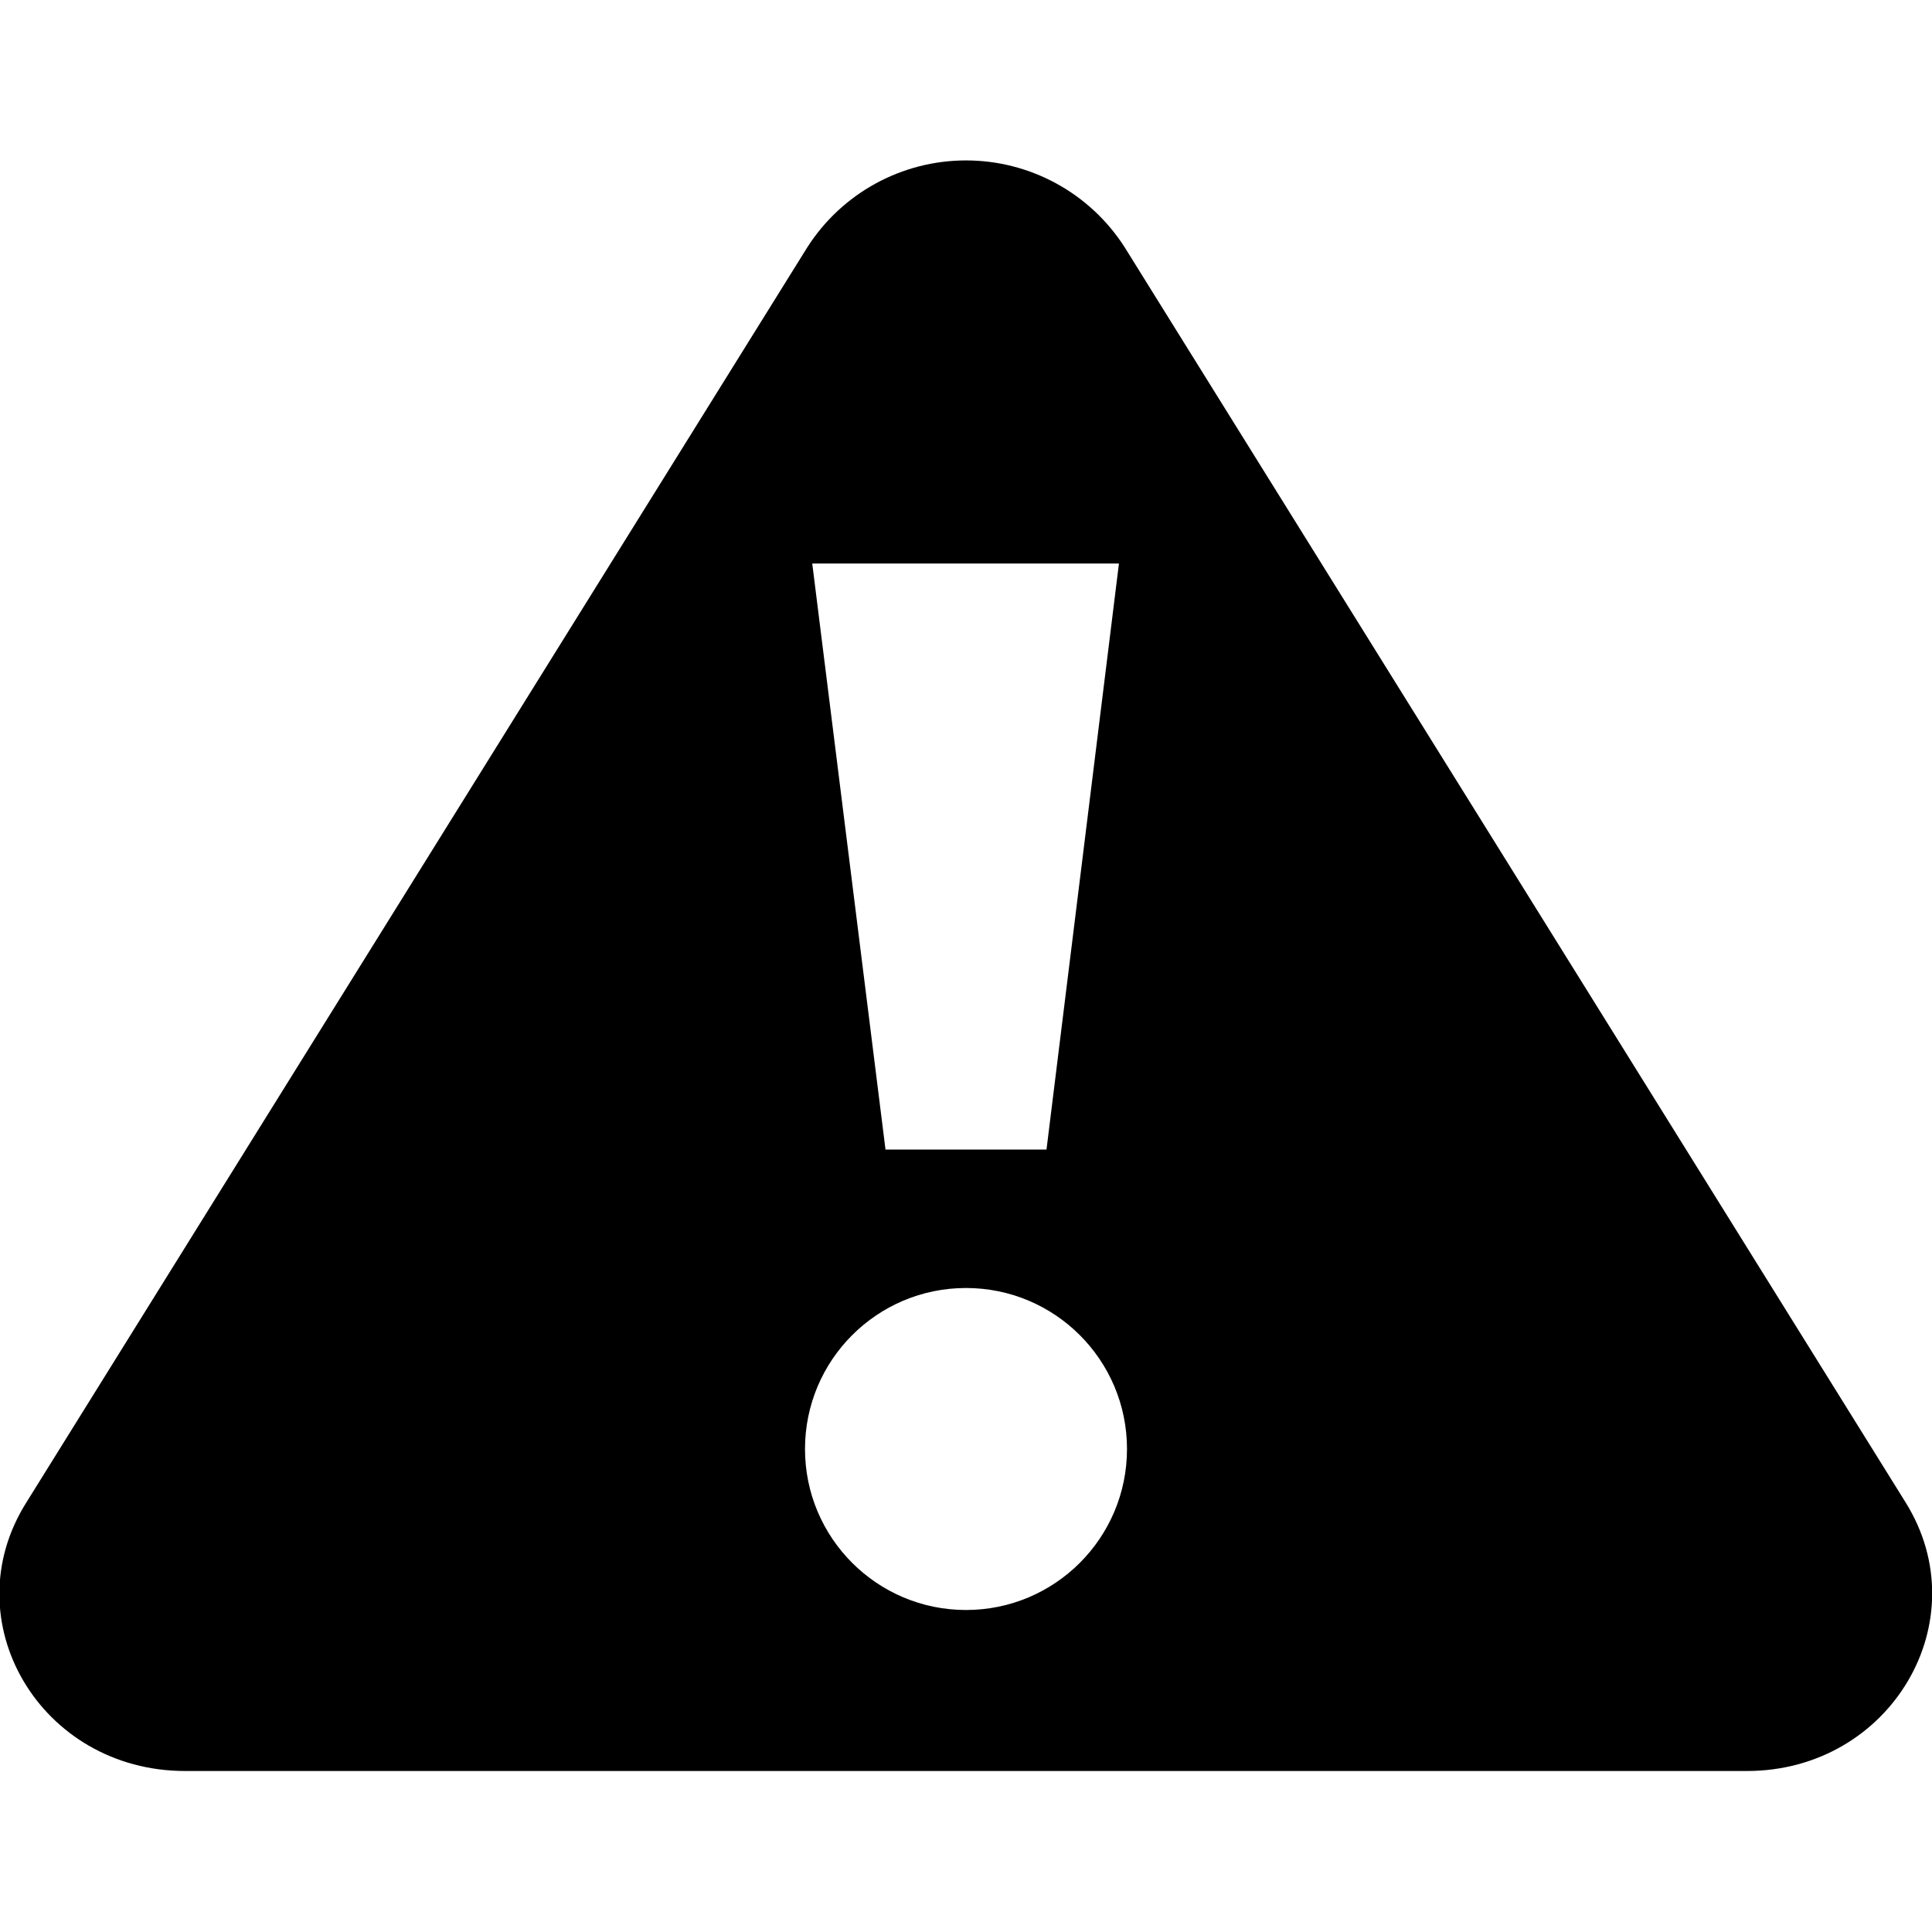
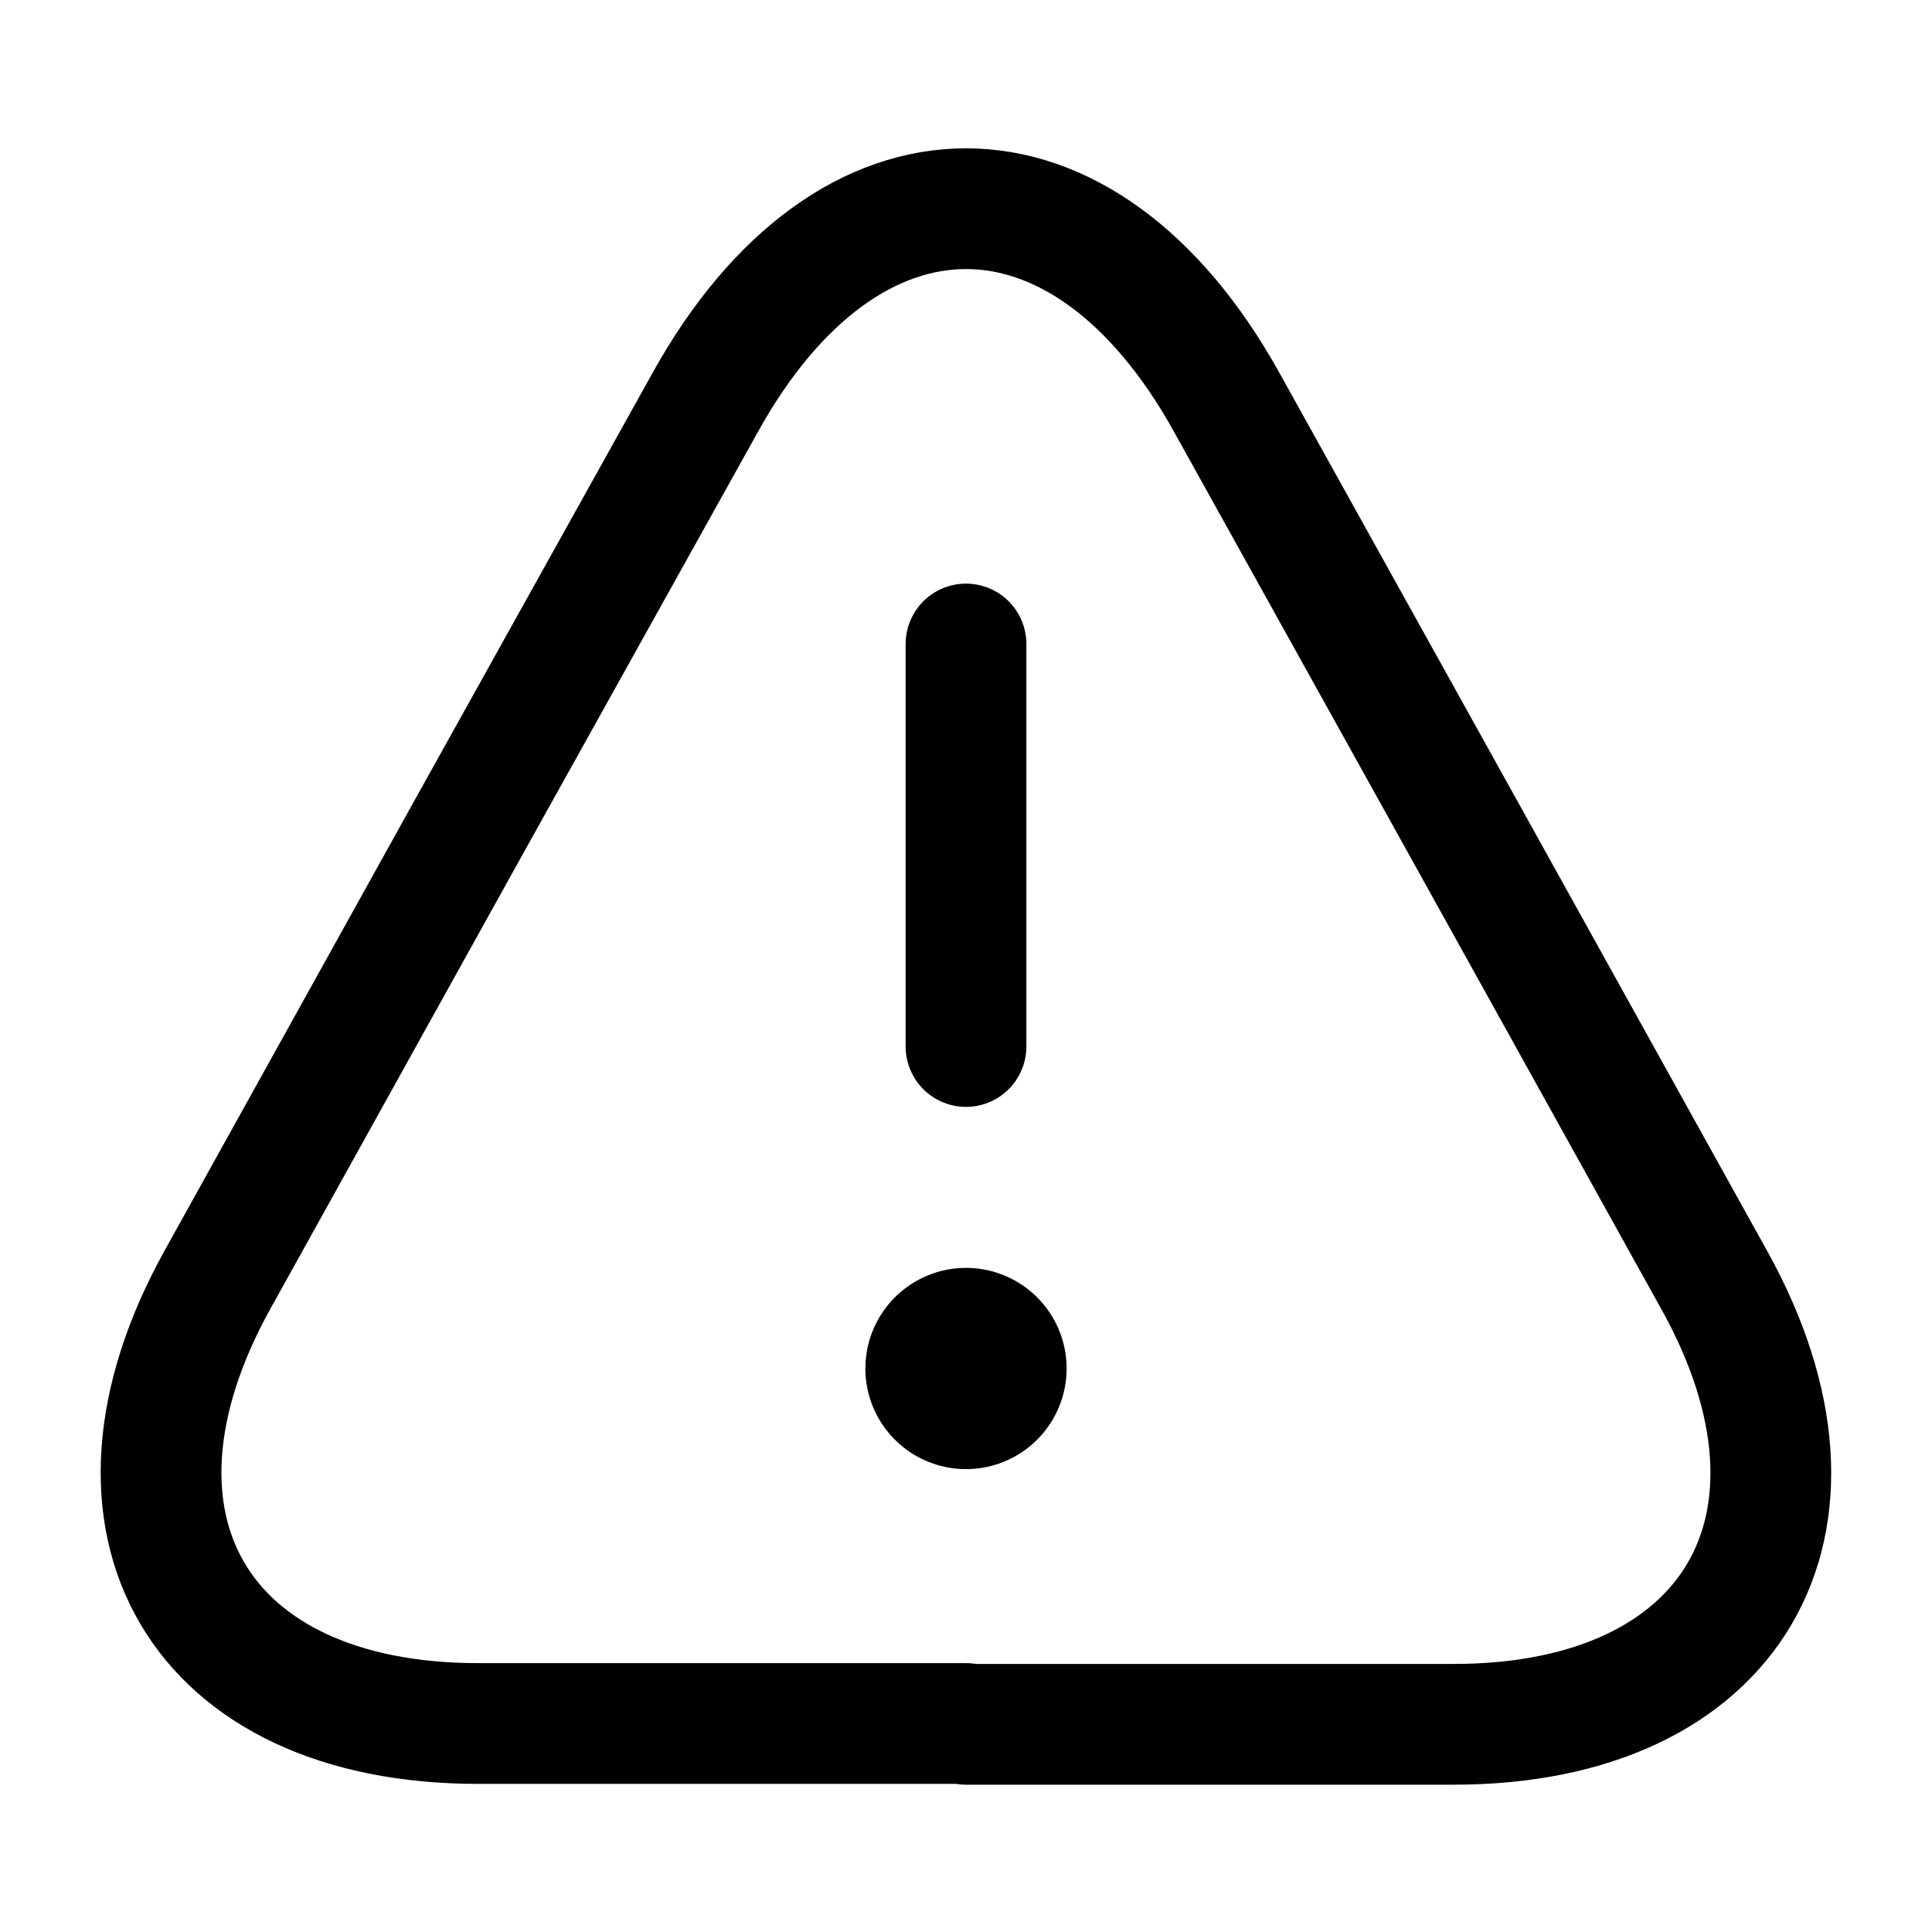
<svg xmlns="http://www.w3.org/2000/svg" width="20" height="20" viewBox="0 0 24 24" fill="none">
-   <path clip-rule="evenodd" d="M10.03 3.07a2.34 2.34 0 0 1 3.94 0l9.7 15.59c.92 1.47-.18 3.34-1.97 3.34H2.3C.5 22-.6 20.13.33 18.66zM13 14.28h-2L10.09 7h3.81zM12 16a2 2 0 1 0 0 4 2 2 0 1 0 0-4" fill="currentcolor" fill-rule="evenodd" />
+   <path d="M12 8v5m0 8.41H5.94c-3.47 0-4.92-2.48-3.24-5.51l3.12-5.62L8.76 5c1.78-3.21 4.7-3.21 6.48 0l2.94 5.29 3.12 5.62c1.68 3.03.22 5.51-3.24 5.51H12z" stroke="currentcolor" stroke-linecap="round" stroke-linejoin="round" stroke-width="1.5" />
+   <path d="M12 17z" stroke="currentcolor" stroke-linecap="round" stroke-linejoin="round" stroke-width="2.5" />
</svg>
